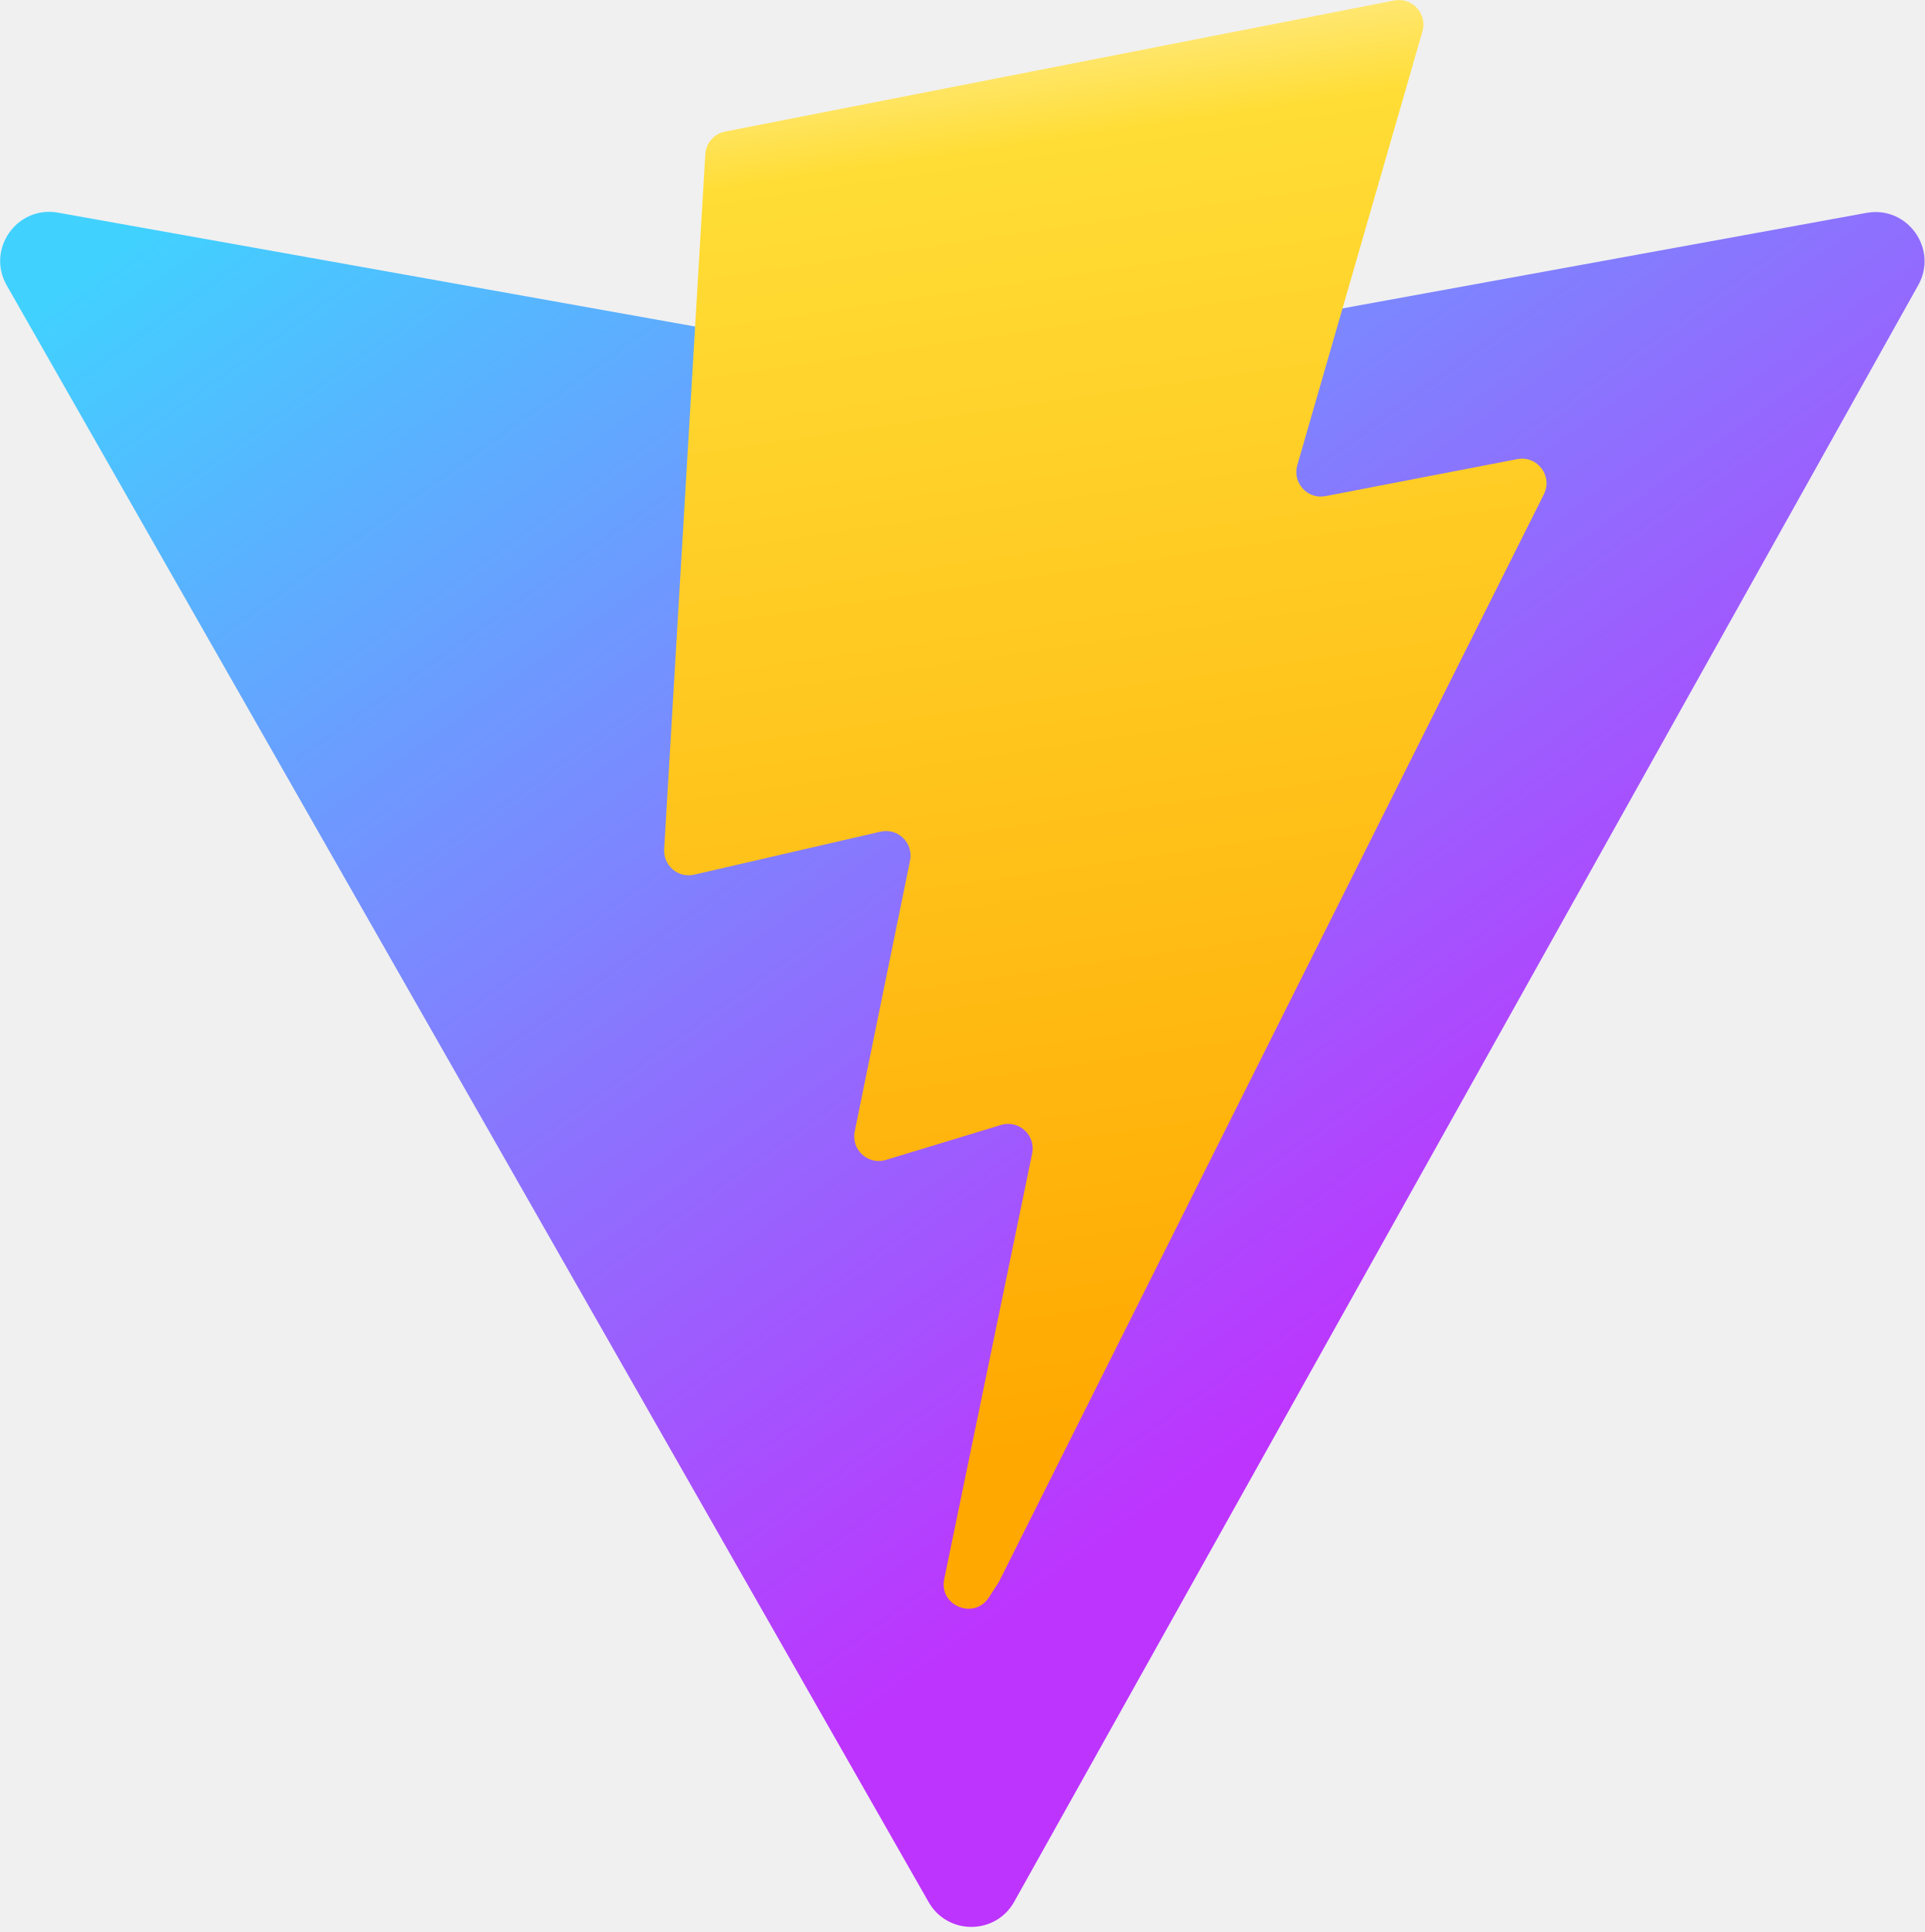
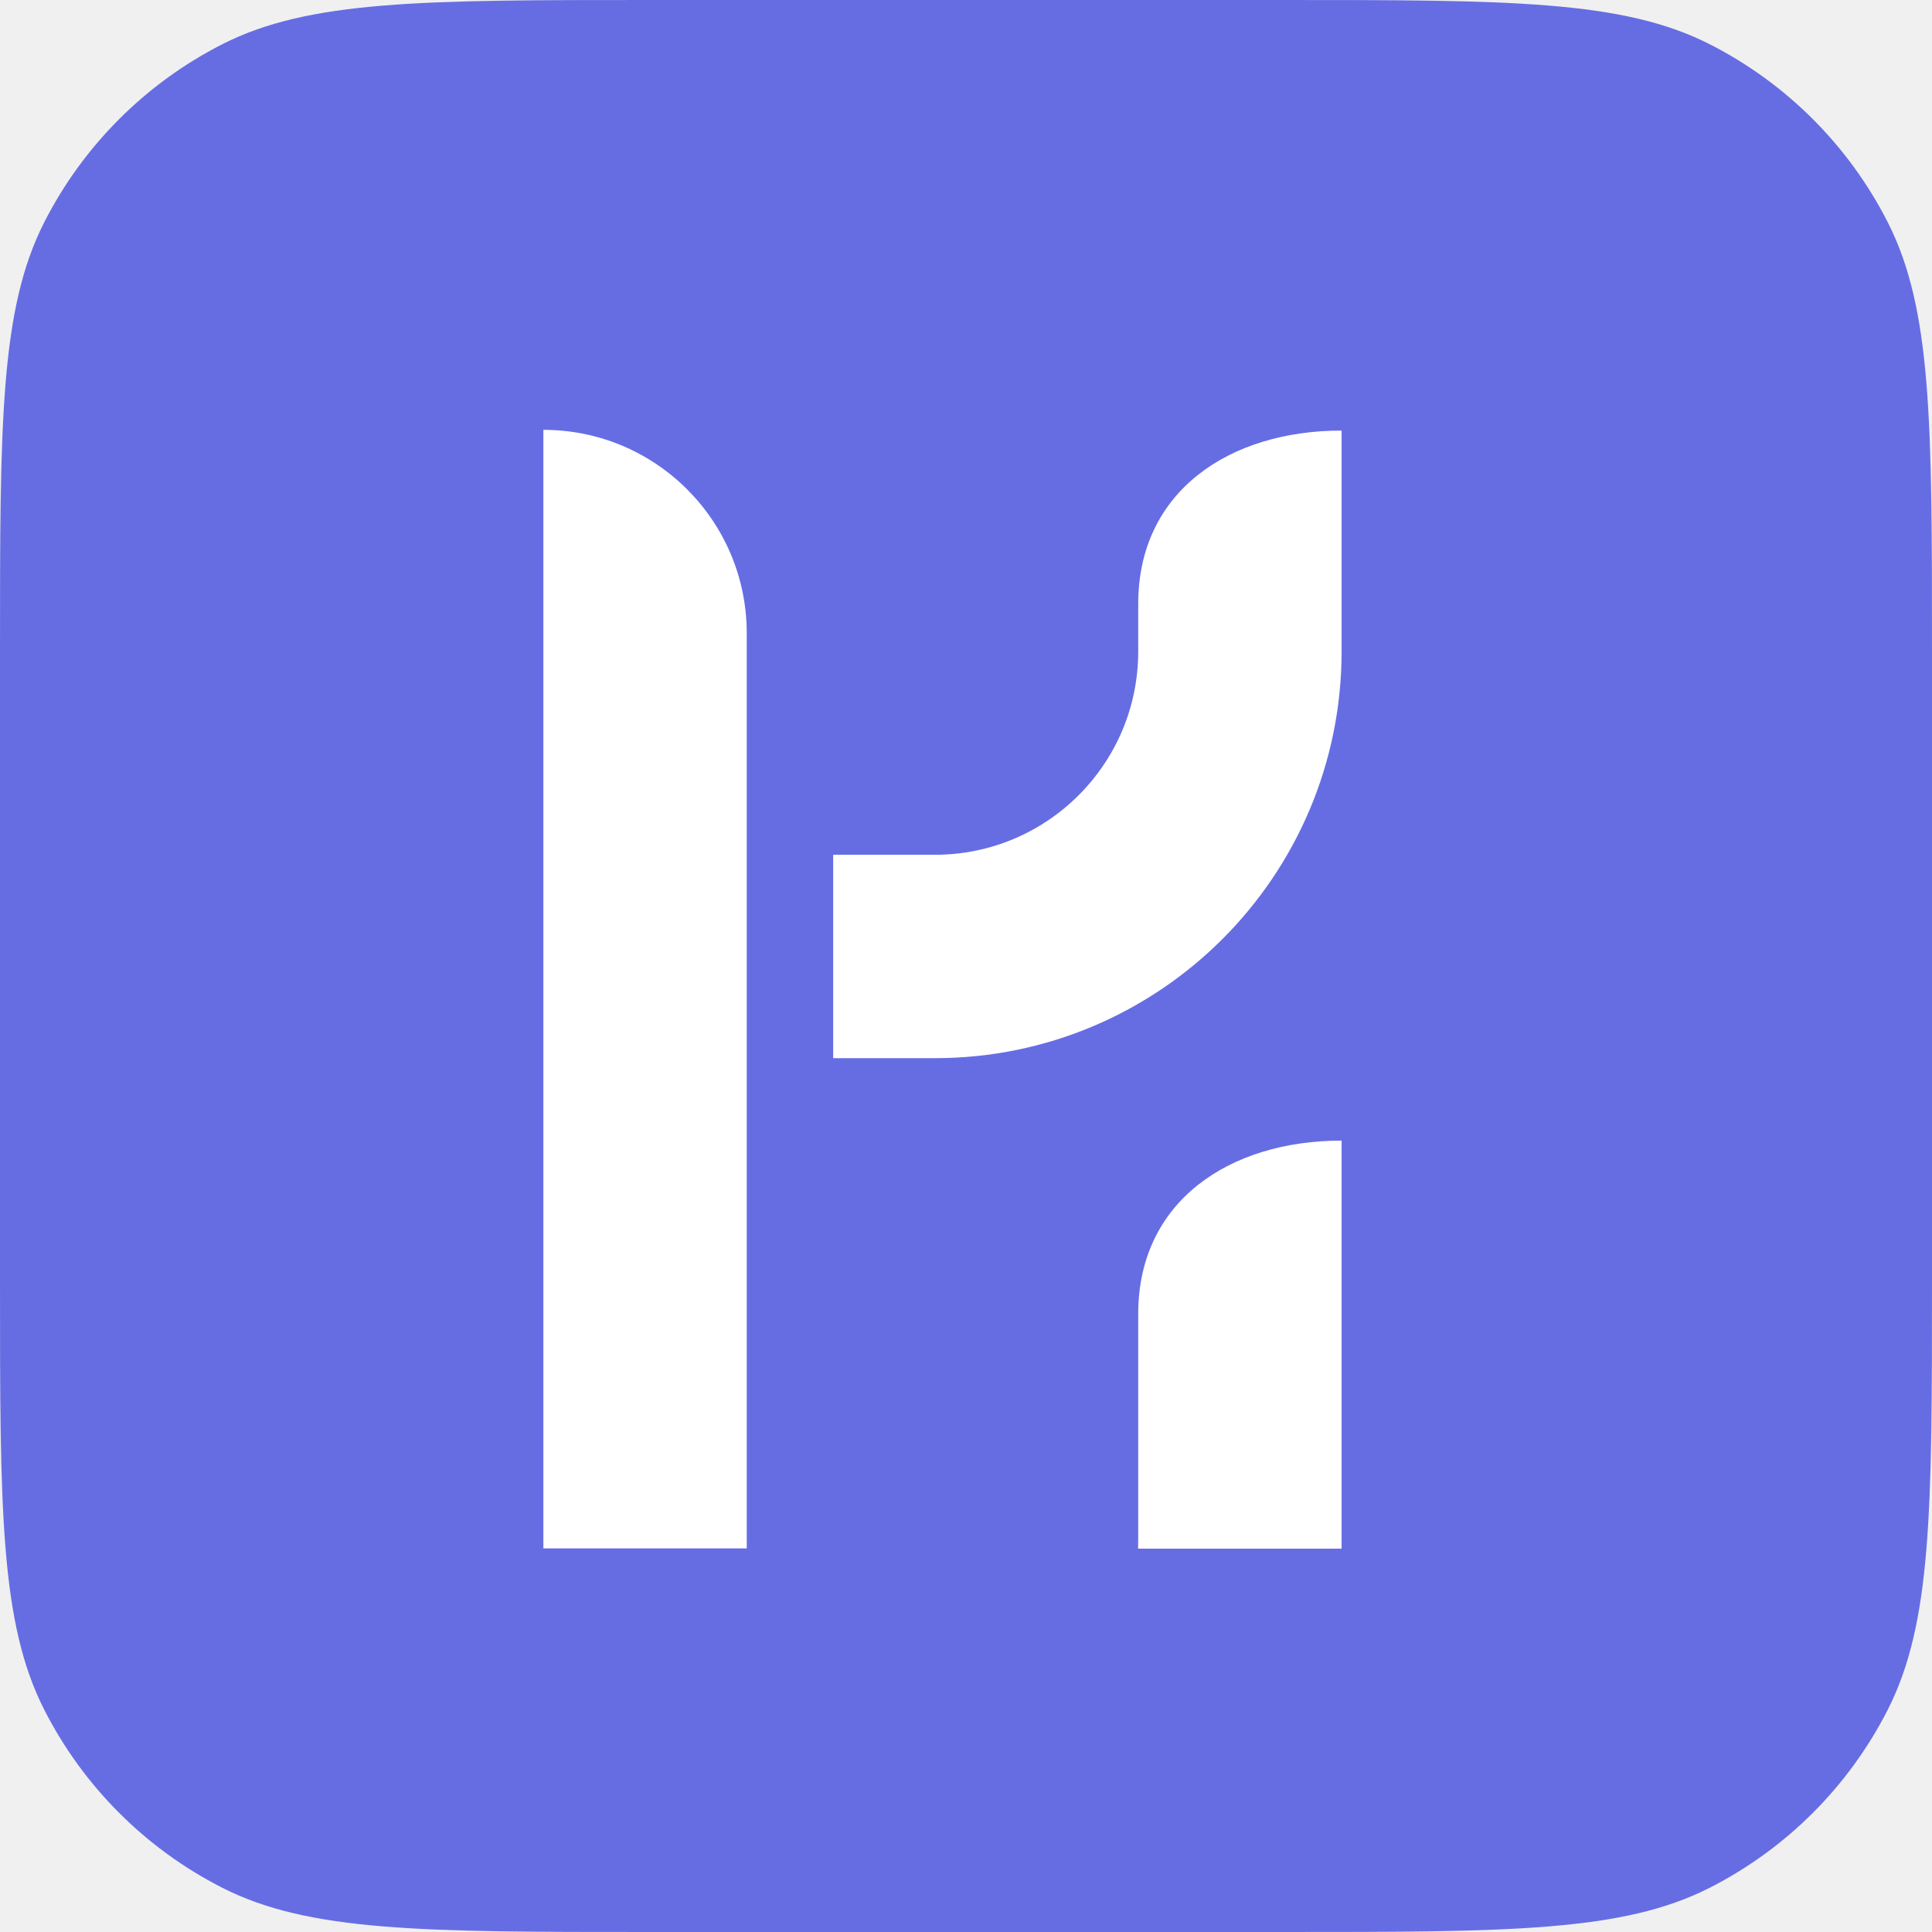
- <svg xmlns="http://www.w3.org/2000/svg" aria-hidden="true" role="img" class="iconify iconify--logos" width="31.88" height="32" preserveAspectRatio="xMidYMid meet" viewBox="0 0 256 257">
-   <defs>
-     <linearGradient id="IconifyId1813088fe1fbc01fb466" x1="-.828%" x2="57.636%" y1="7.652%" y2="78.411%">
-       <stop offset="0%" stop-color="#41D1FF" />
-       <stop offset="100%" stop-color="#BD34FE" />
-     </linearGradient>
-     <linearGradient id="IconifyId1813088fe1fbc01fb467" x1="43.376%" x2="50.316%" y1="2.242%" y2="89.03%">
-       <stop offset="0%" stop-color="#FFEA83" />
-       <stop offset="8.333%" stop-color="#FFDD35" />
-       <stop offset="100%" stop-color="#FFA800" />
-     </linearGradient>
-   </defs>
-   <path fill="url(#IconifyId1813088fe1fbc01fb466)" d="M255.153 37.938L134.897 252.976c-2.483 4.44-8.862 4.466-11.382.048L.875 37.958c-2.746-4.814 1.371-10.646 6.827-9.67l120.385 21.517a6.537 6.537 0 0 0 2.322-.004l117.867-21.483c5.438-.991 9.574 4.796 6.877 9.62Z" />
-   <path fill="url(#IconifyId1813088fe1fbc01fb467)" d="M185.432.063L96.44 17.501a3.268 3.268 0 0 0-2.634 3.014l-5.474 92.456a3.268 3.268 0 0 0 3.997 3.378l24.777-5.718c2.318-.535 4.413 1.507 3.936 3.838l-7.361 36.047c-.495 2.426 1.782 4.5 4.151 3.78l15.304-4.649c2.372-.72 4.652 1.36 4.15 3.788l-11.698 56.621c-.732 3.542 3.979 5.473 5.943 2.437l1.313-2.028l72.516-144.72c1.215-2.423-.88-5.186-3.54-4.672l-25.505 4.922c-2.396.462-4.435-1.77-3.759-4.114l16.646-57.705c.677-2.35-1.37-4.583-3.769-4.113Z" />
+ <svg xmlns="http://www.w3.org/2000/svg" width="320" height="320" viewBox="0 0 320 320" fill="none">
+   <path d="M0 107.789C0 70.06 0 51.195 7.343 36.784C13.802 24.108 24.108 13.802 36.784 7.343C51.195 0 70.06 0 107.789 0H212.211C249.94 0 268.805 0 283.216 7.343C295.892 13.802 306.198 24.108 312.657 36.784C320 51.195 320 70.06 320 107.789V212.211C320 249.94 320 268.805 312.657 283.216C306.198 295.892 295.892 306.198 283.216 312.657C268.805 320 249.94 320 212.211 320H107.789C70.06 320 51.195 320 36.784 312.657C24.108 306.198 13.802 295.892 7.343 283.216C0 268.805 0 249.94 0 212.211V107.789Z" fill="#666DE3" />
+   <path d="M138 175.265H154.842C192.046 175.265 222.211 145.103 222.211 107.896V71.316C203.607 71.316 188.526 81.397 188.526 100.001V107.896C188.526 126.5 173.444 141.58 154.842 141.58H138V175.265Z" fill="white" />
+   <path d="M188.5 256.5H222.211C222.211 231.236 222.211 262.707 222.211 225.5V188.92C203.607 188.92 188.526 199.001 188.526 217.604V225.5C188.526 244.103 188.526 237.92 188.526 254.5L188.5 256.5Z" fill="white" />
+   <path d="M90 71.196V256.459H123.684V222.775V104.88C123.684 86.277 108.603 71.196 90 71.196Z" fill="white" />
</svg>
